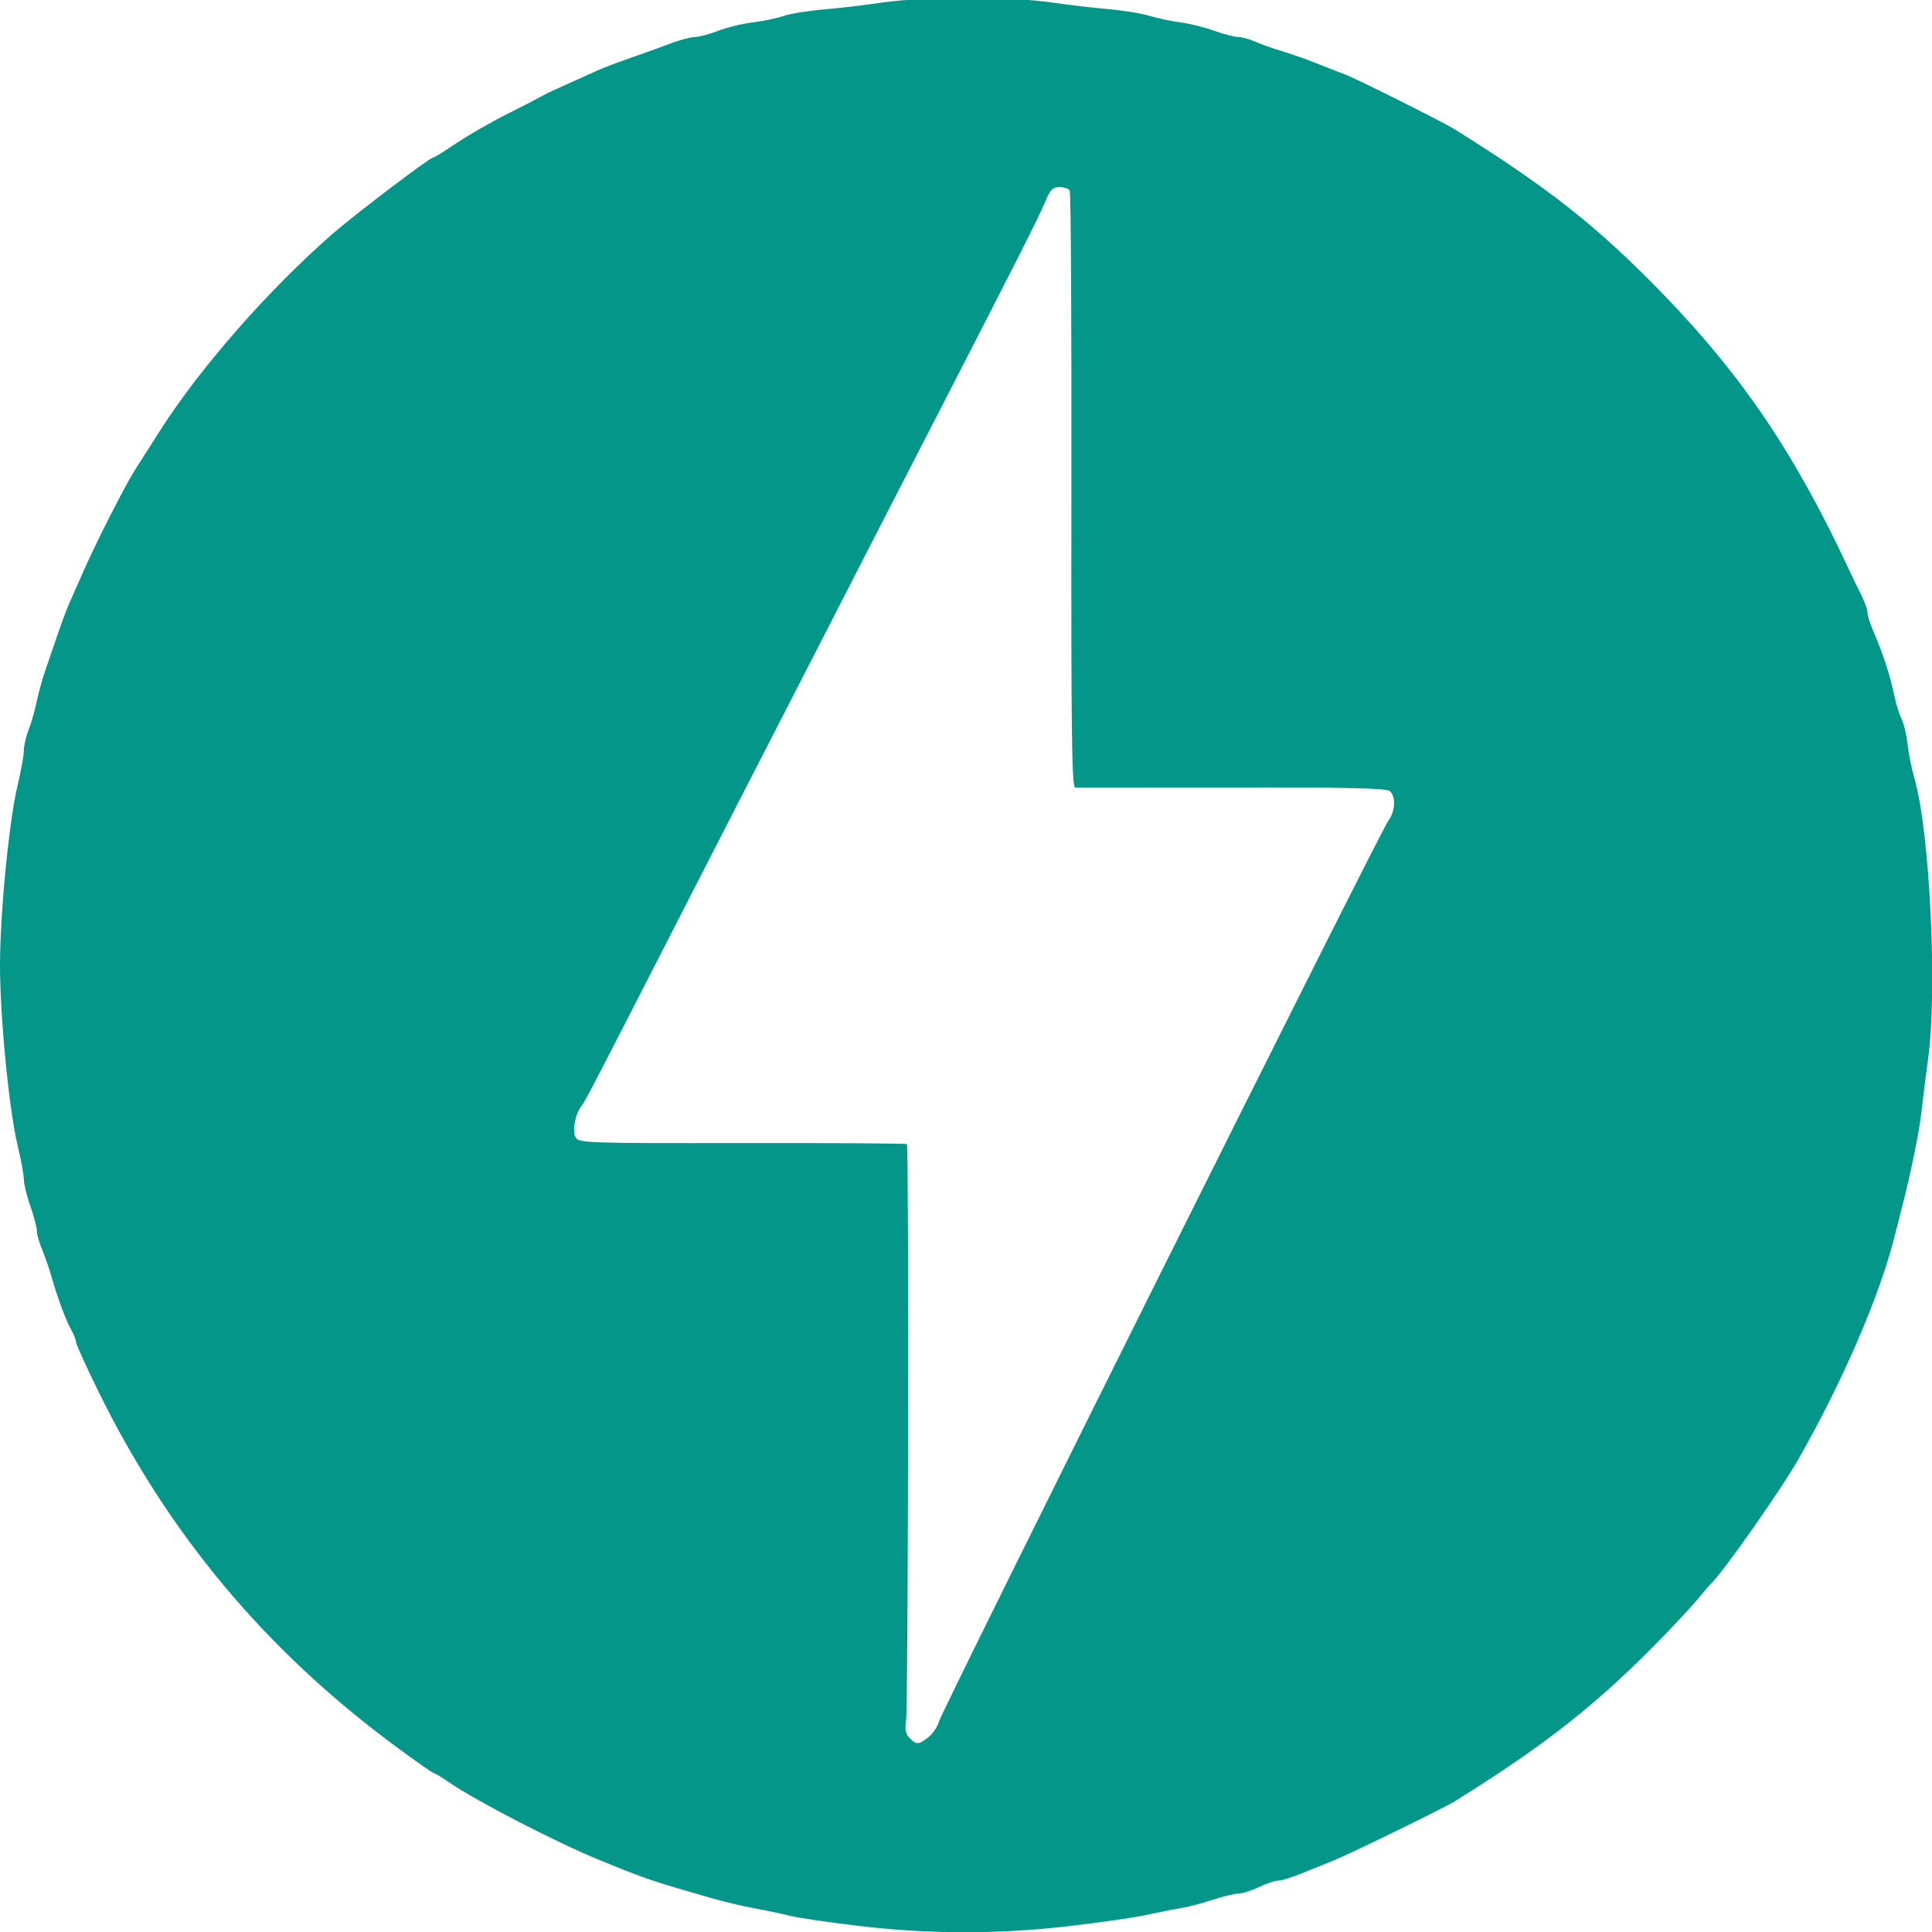
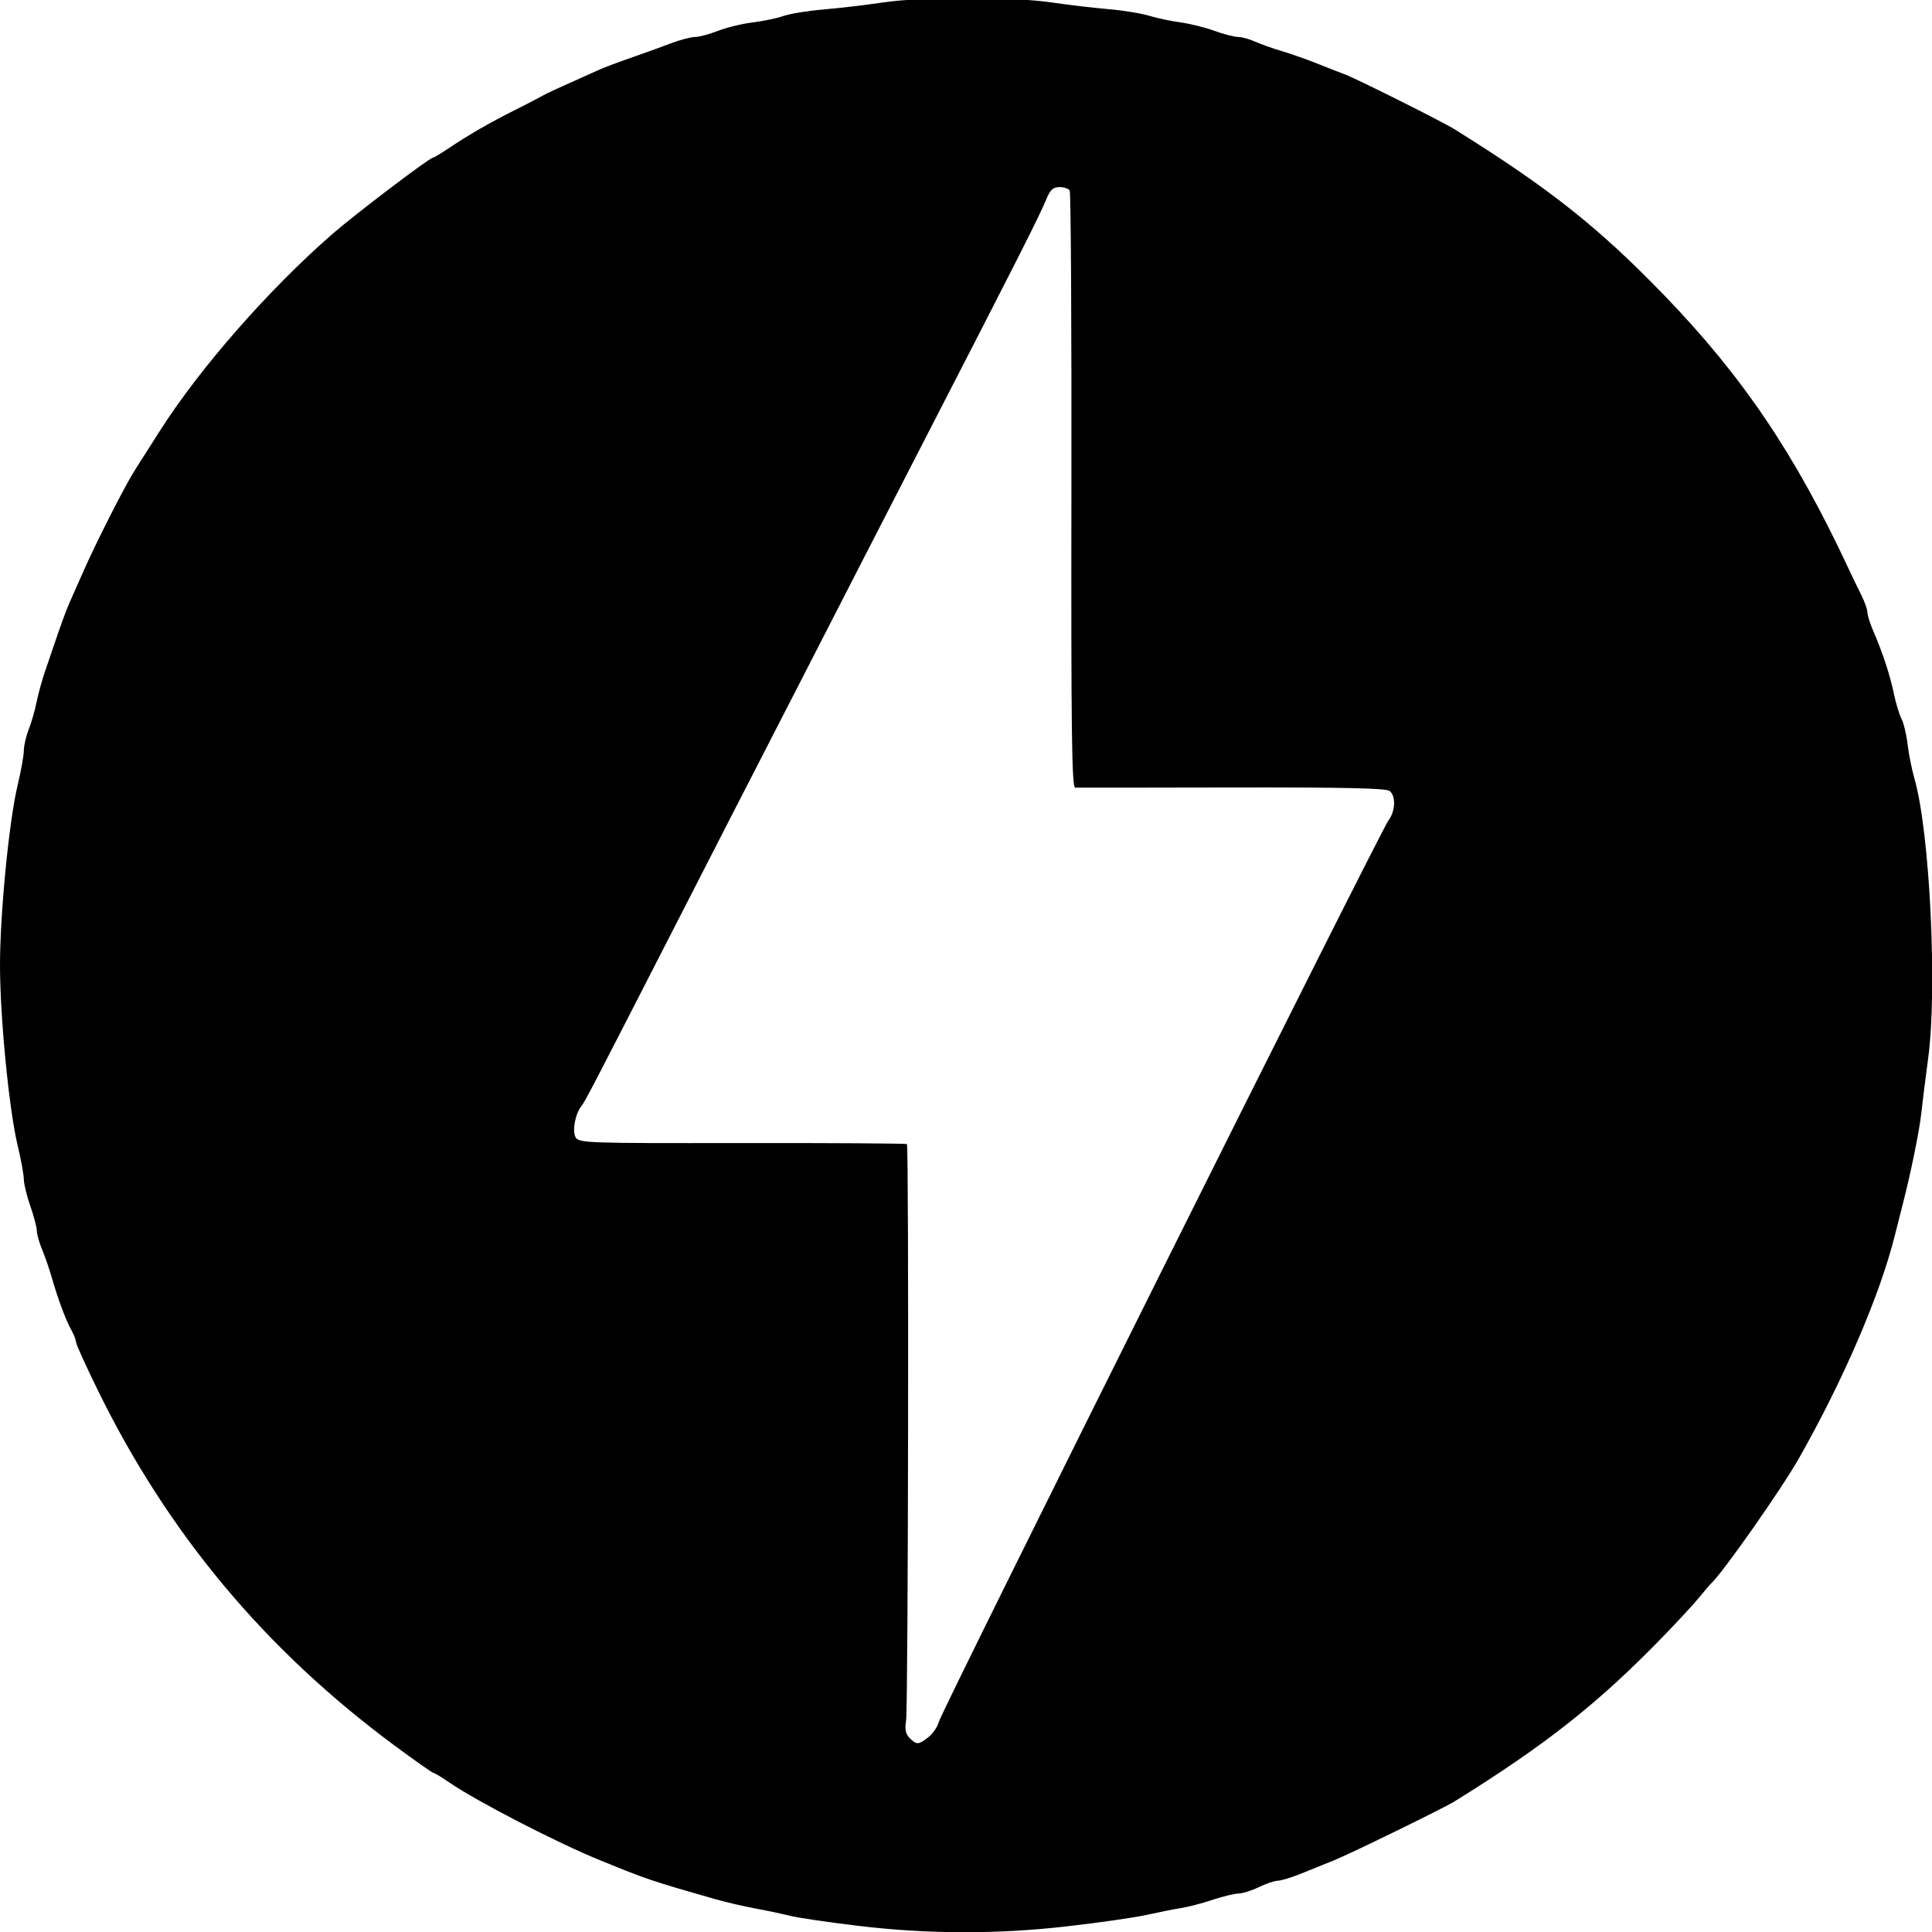
<svg xmlns="http://www.w3.org/2000/svg" viewBox="0 0 128 128">
-   <path d="M56.813 127.586c-1.903-.227-3.899-.52-4.434-.652a48.078 48.078 0 00-2.375-.5 36.042 36.042 0 01-2.703-.633c-4.145-1.188-4.442-1.285-7.567-2.563-2.875-1.172-8.172-3.91-9.984-5.156-.496-.344-.96-.621-1.031-.621-.07 0-1.23-.816-2.578-1.813-8.57-6.343-15.004-14.043-19.653-23.527-.8-1.629-1.453-3.074-1.453-3.21 0-.134-.144-.505-.32-.817-.363-.649-.88-2.047-1.297-3.492a20.047 20.047 0 00-.625-1.813c-.195-.46-.352-1.02-.352-1.246 0-.227-.195-.965-.433-1.645-.238-.675-.43-1.472-.43-1.77 0-.296-.187-1.32-.418-2.276C.598 73.492 0 67.379 0 63.953c0-3.422.598-9.535 1.16-11.894.23-.957.418-2 .418-2.32 0-.321.145-.95.32-1.4.18-.448.41-1.253.516-1.788.11-.535.36-1.457.563-2.055l.59-1.726c.433-1.293.835-2.387 1.027-2.813.11-.238.539-1.21.957-2.16.676-1.535 2.125-4.43 2.972-5.945.309-.555.426-.739 2.098-3.352 2.649-4.148 7.176-9.309 11.39-12.988 1.485-1.297 6.446-5.063 6.669-5.063.062 0 .53-.281 1.043-.625 1.347-.902 2.668-1.668 4.39-2.531a53.06 53.06 0 001.836-.953c.285-.164.82-.41 3.567-1.64.605-.27 1.257-.516 3.136-1.173.414-.144 1.246-.449 1.84-.672.598-.222 1.301-.406 1.563-.406.258 0 .937-.18 1.508-.402.57-.223 1.605-.477 2.304-.563.696-.082 1.621-.277 2.055-.43.43-.148 1.61-.34 2.621-.425a72.572 72.572 0 003.941-.465c2.688-.394 8.532-.394 11.192 0a75.02 75.02 0 003.781.445c.953.079 2.168.278 2.703.442.535.16 1.461.36 2.055.433.594.079 1.594.325 2.222.551.63.23 1.344.414 1.59.414s.754.137 1.125.309c.375.168 1.168.449 1.766.625.594.18 1.613.535 2.27.797.652.261 1.527.605 1.945.761.77.29 6.46 3.137 7.234 3.622 6.281 3.917 9.512 6.476 13.856 10.964 5.238 5.414 8.715 10.57 12.254 18.16.25.536.632 1.329.851 1.758.215.434.395.942.395 1.13 0 .19.18.76.402 1.269.602 1.383 1.117 2.957 1.36 4.16.12.59.343 1.32.495 1.621.153.3.332 1.063.403 1.688.07.624.277 1.648.453 2.269 1.02 3.531 1.527 13.934.91 18.535-.183 1.367-.39 3.02-.46 3.672-.118 1.117-.708 4.004-1.212 5.945l-.52 2.055c-.98 3.957-3.402 9.594-6.359 14.809-1.172 2.07-5.101 7.668-5.843 8.324-.067.058-.399.45-.735.863-.336.418-1.414 1.586-2.39 2.594-4.301 4.441-7.77 7.187-13.86 10.969-.722.449-6.847 3.441-7.992 3.906-.594.238-1.586.64-2.203.89-.613.247-1.297.454-1.512.458-.215.003-.781.195-1.258.425-.476.23-1.082.422-1.351.426-.266.004-1.043.192-1.727.418-.683.23-1.633.477-2.11.55-.476.075-1.495.278-2.269.45-.773.172-3.11.508-5.187.746a59.06 59.06 0 01-13.945-.031zm4.703-12.5c.3-.234.609-.7.691-1.027.18-.723 29.234-58.97 29.781-59.7.461-.617.504-1.605.082-1.953-.222-.187-3.004-.246-10.43-.234-5.57.012-10.253.016-10.406.012-.226-.008-.273-3.73-.25-19.672.016-10.817-.035-19.766-.113-19.89-.078-.126-.383-.227-.68-.227-.418 0-.613.18-.87.808-.485 1.168-1.825 3.82-8.348 16.485a3554.569 3554.569 0 00-4.055 7.89c-1.156 2.262-2.98 5.813-4.047 7.89a8751.248 8751.248 0 00-8.598 16.759c-4.933 9.636-5.53 10.785-5.742 11.039-.41.496-.633 1.64-.402 2.07.21.394.629.41 11.043.394 5.953-.007 10.863.024 10.914.07.137.141.086 37.31-.055 38.196-.093.582-.031.89.235 1.156.46.461.586.457 1.25-.066zm0 0" fill="#049688" />
+   <path d="M56.813 127.586c-1.903-.227-3.899-.52-4.434-.652a48.078 48.078 0 00-2.375-.5 36.042 36.042 0 01-2.703-.633c-4.145-1.188-4.442-1.285-7.567-2.563-2.875-1.172-8.172-3.91-9.984-5.156-.496-.344-.96-.621-1.031-.621-.07 0-1.23-.816-2.578-1.813-8.57-6.343-15.004-14.043-19.653-23.527-.8-1.629-1.453-3.074-1.453-3.21 0-.134-.144-.505-.32-.817-.363-.649-.88-2.047-1.297-3.492a20.047 20.047 0 00-.625-1.813c-.195-.46-.352-1.02-.352-1.246 0-.227-.195-.965-.433-1.645-.238-.675-.43-1.472-.43-1.77 0-.296-.187-1.32-.418-2.276C.598 73.492 0 67.379 0 63.953c0-3.422.598-9.535 1.16-11.894.23-.957.418-2 .418-2.32 0-.321.145-.95.32-1.4.18-.448.41-1.253.516-1.788.11-.535.36-1.457.563-2.055l.59-1.726c.433-1.293.835-2.387 1.027-2.813.11-.238.539-1.21.957-2.16.676-1.535 2.125-4.43 2.972-5.945.309-.555.426-.739 2.098-3.352 2.649-4.148 7.176-9.309 11.39-12.988 1.485-1.297 6.446-5.063 6.669-5.063.062 0 .53-.281 1.043-.625 1.347-.902 2.668-1.668 4.39-2.531a53.06 53.06 0 001.836-.953c.285-.164.82-.41 3.567-1.64.605-.27 1.257-.516 3.136-1.173.414-.144 1.246-.449 1.84-.672.598-.222 1.301-.406 1.563-.406.258 0 .937-.18 1.508-.402.57-.223 1.605-.477 2.304-.563.696-.082 1.621-.277 2.055-.43.43-.148 1.61-.34 2.621-.425a72.572 72.572 0 003.941-.465c2.688-.394 8.532-.394 11.192 0a75.02 75.02 0 003.781.445c.953.079 2.168.278 2.703.442.535.16 1.461.36 2.055.433.594.079 1.594.325 2.222.551.63.23 1.344.414 1.59.414s.754.137 1.125.309c.375.168 1.168.449 1.766.625.594.18 1.613.535 2.27.797.652.261 1.527.605 1.945.761.77.29 6.46 3.137 7.234 3.622 6.281 3.917 9.512 6.476 13.856 10.964 5.238 5.414 8.715 10.57 12.254 18.16.25.536.632 1.329.851 1.758.215.434.395.942.395 1.13 0 .19.18.76.402 1.269.602 1.383 1.117 2.957 1.36 4.16.12.59.343 1.32.495 1.621.153.3.332 1.063.403 1.688.07.624.277 1.648.453 2.269 1.02 3.531 1.527 13.934.91 18.535-.183 1.367-.39 3.02-.46 3.672-.118 1.117-.708 4.004-1.212 5.945l-.52 2.055c-.98 3.957-3.402 9.594-6.359 14.809-1.172 2.07-5.101 7.668-5.843 8.324-.067.058-.399.45-.735.863-.336.418-1.414 1.586-2.39 2.594-4.301 4.441-7.77 7.187-13.86 10.969-.722.449-6.847 3.441-7.992 3.906-.594.238-1.586.64-2.203.89-.613.247-1.297.454-1.512.458-.215.003-.781.195-1.258.425-.476.23-1.082.422-1.351.426-.266.004-1.043.192-1.727.418-.683.23-1.633.477-2.11.55-.476.075-1.495.278-2.269.45-.773.172-3.11.508-5.187.746a59.06 59.06 0 01-13.945-.031zm4.703-12.5c.3-.234.609-.7.691-1.027.18-.723 29.234-58.97 29.781-59.7.461-.617.504-1.605.082-1.953-.222-.187-3.004-.246-10.43-.234-5.57.012-10.253.016-10.406.012-.226-.008-.273-3.73-.25-19.672.016-10.817-.035-19.766-.113-19.89-.078-.126-.383-.227-.68-.227-.418 0-.613.18-.87.808-.485 1.168-1.825 3.82-8.348 16.485a3554.569 3554.569 0 00-4.055 7.89c-1.156 2.262-2.98 5.813-4.047 7.89a8751.248 8751.248 0 00-8.598 16.759c-4.933 9.636-5.53 10.785-5.742 11.039-.41.496-.633 1.64-.402 2.07.21.394.629.41 11.043.394 5.953-.007 10.863.024 10.914.07.137.141.086 37.31-.055 38.196-.093.582-.031.89.235 1.156.46.461.586.457 1.25-.066zm0 0" fill="#000000" />
</svg>
